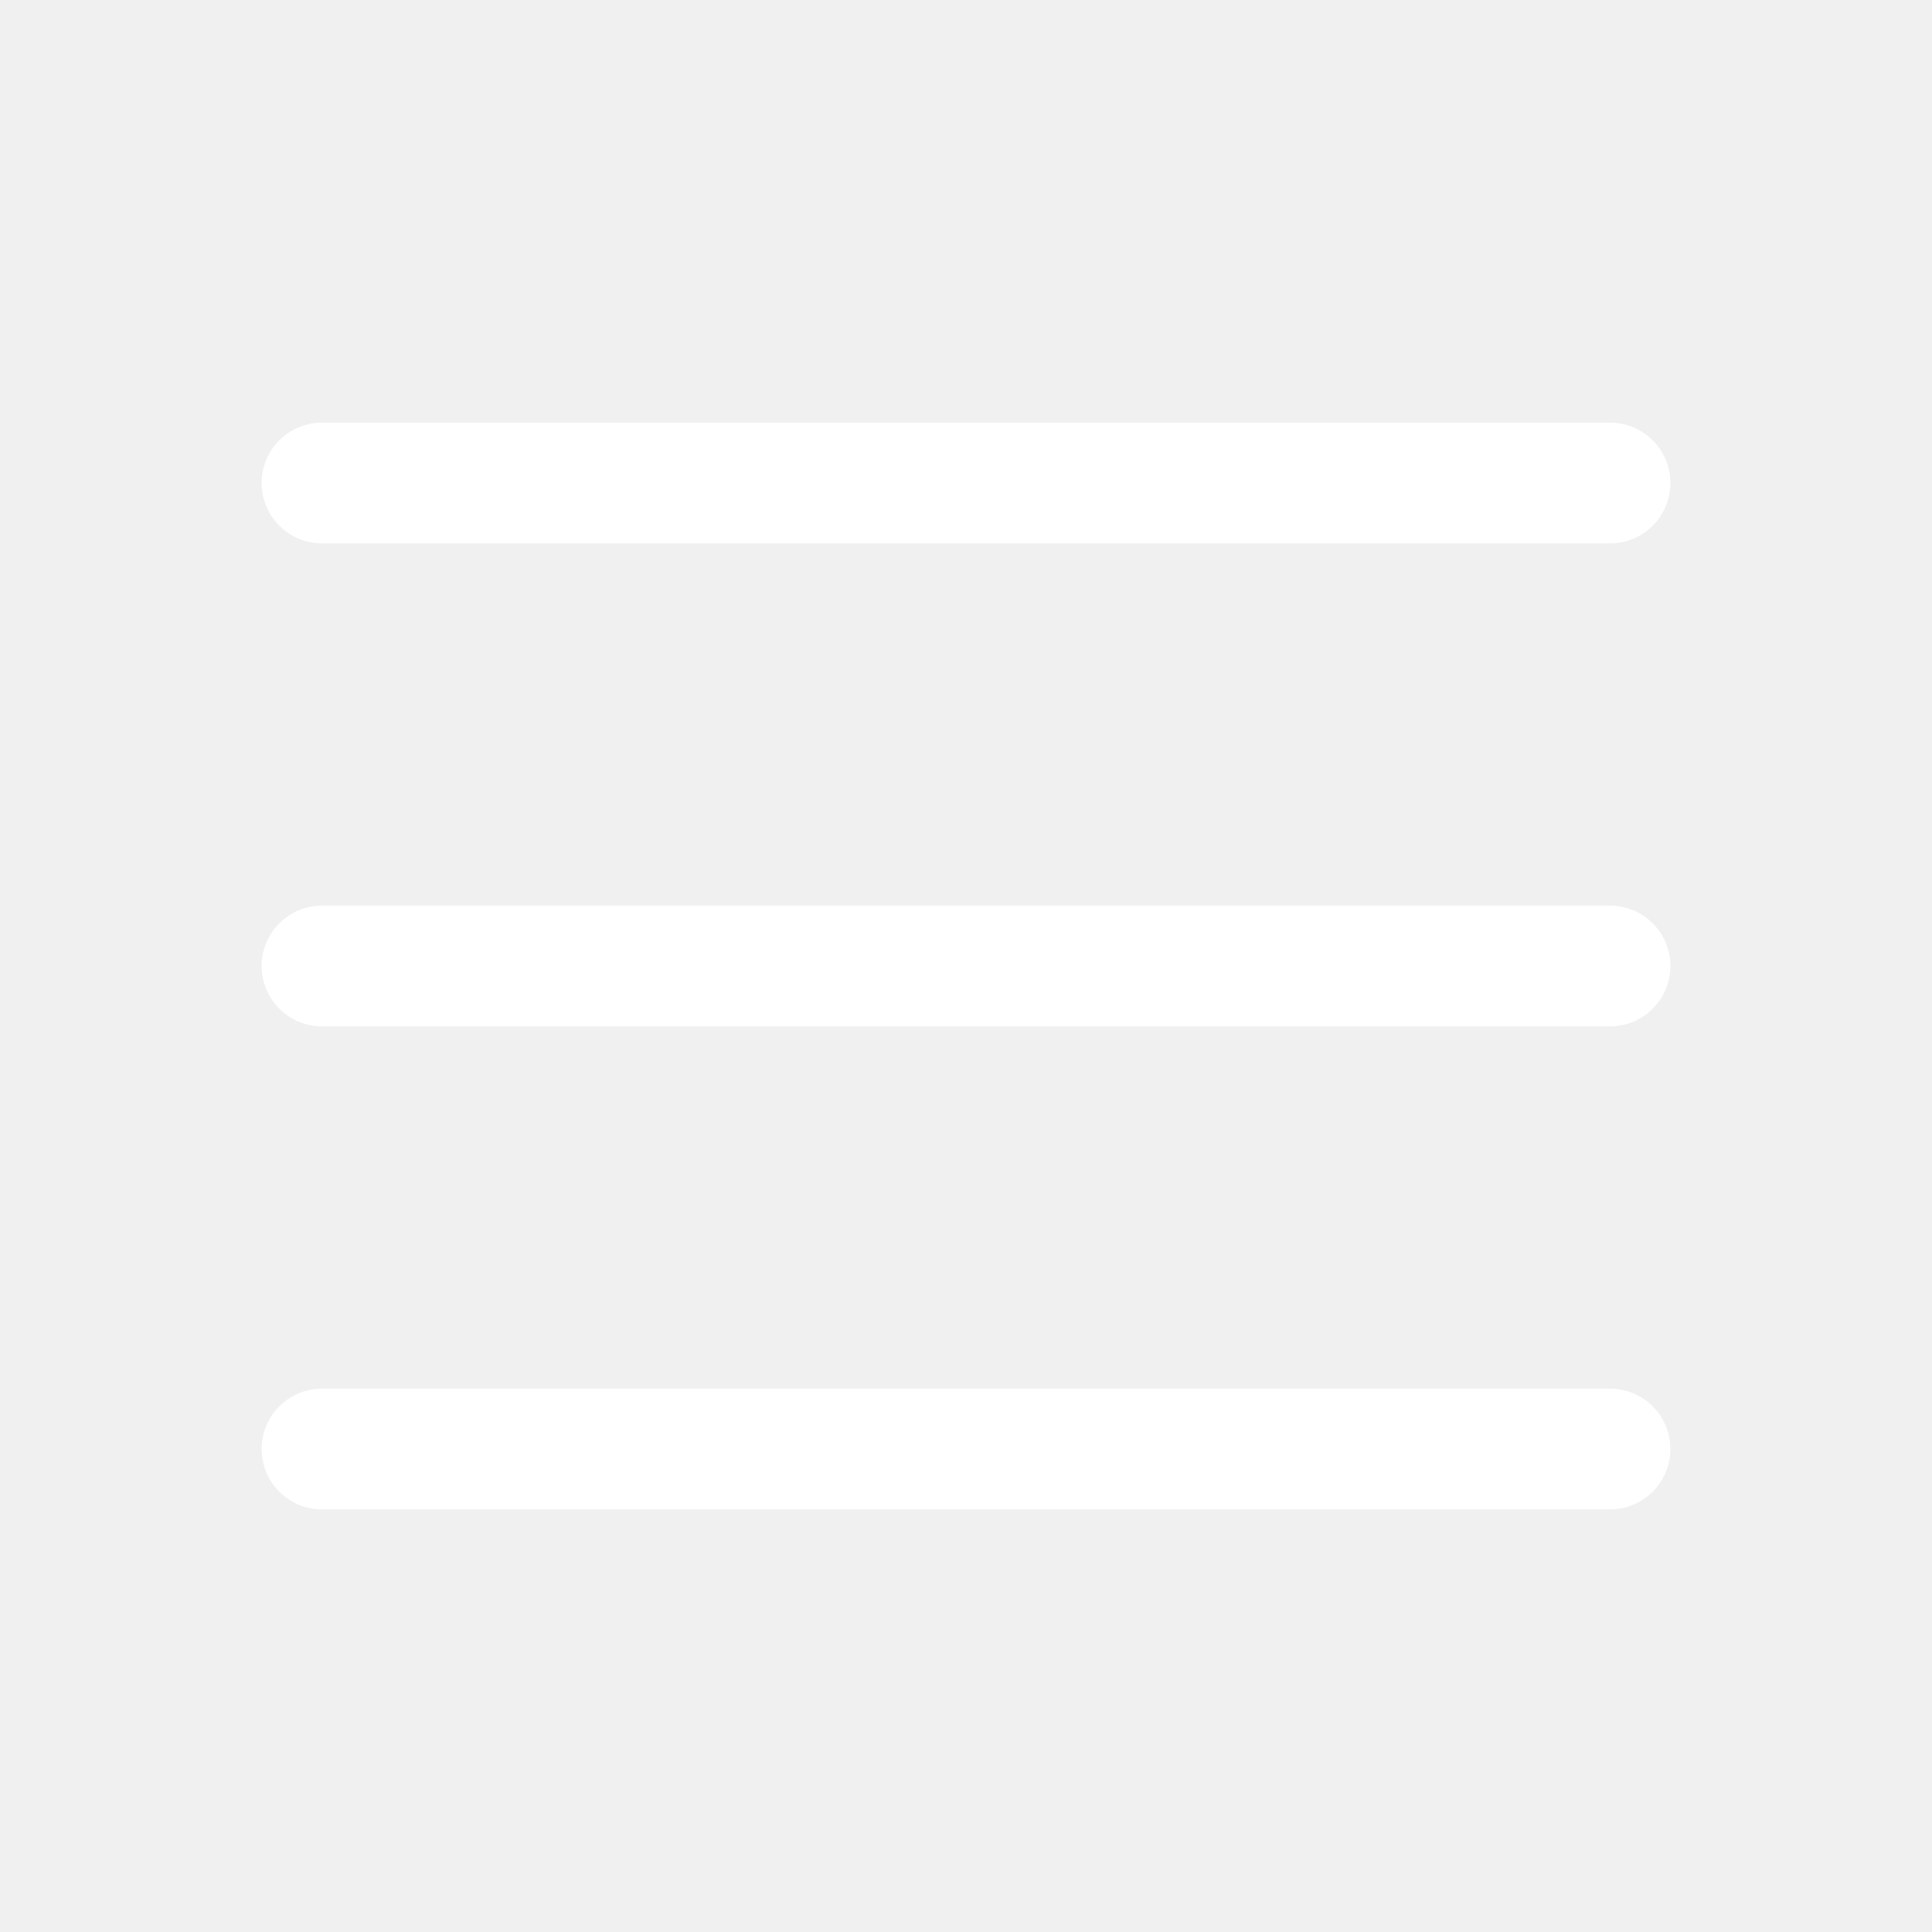
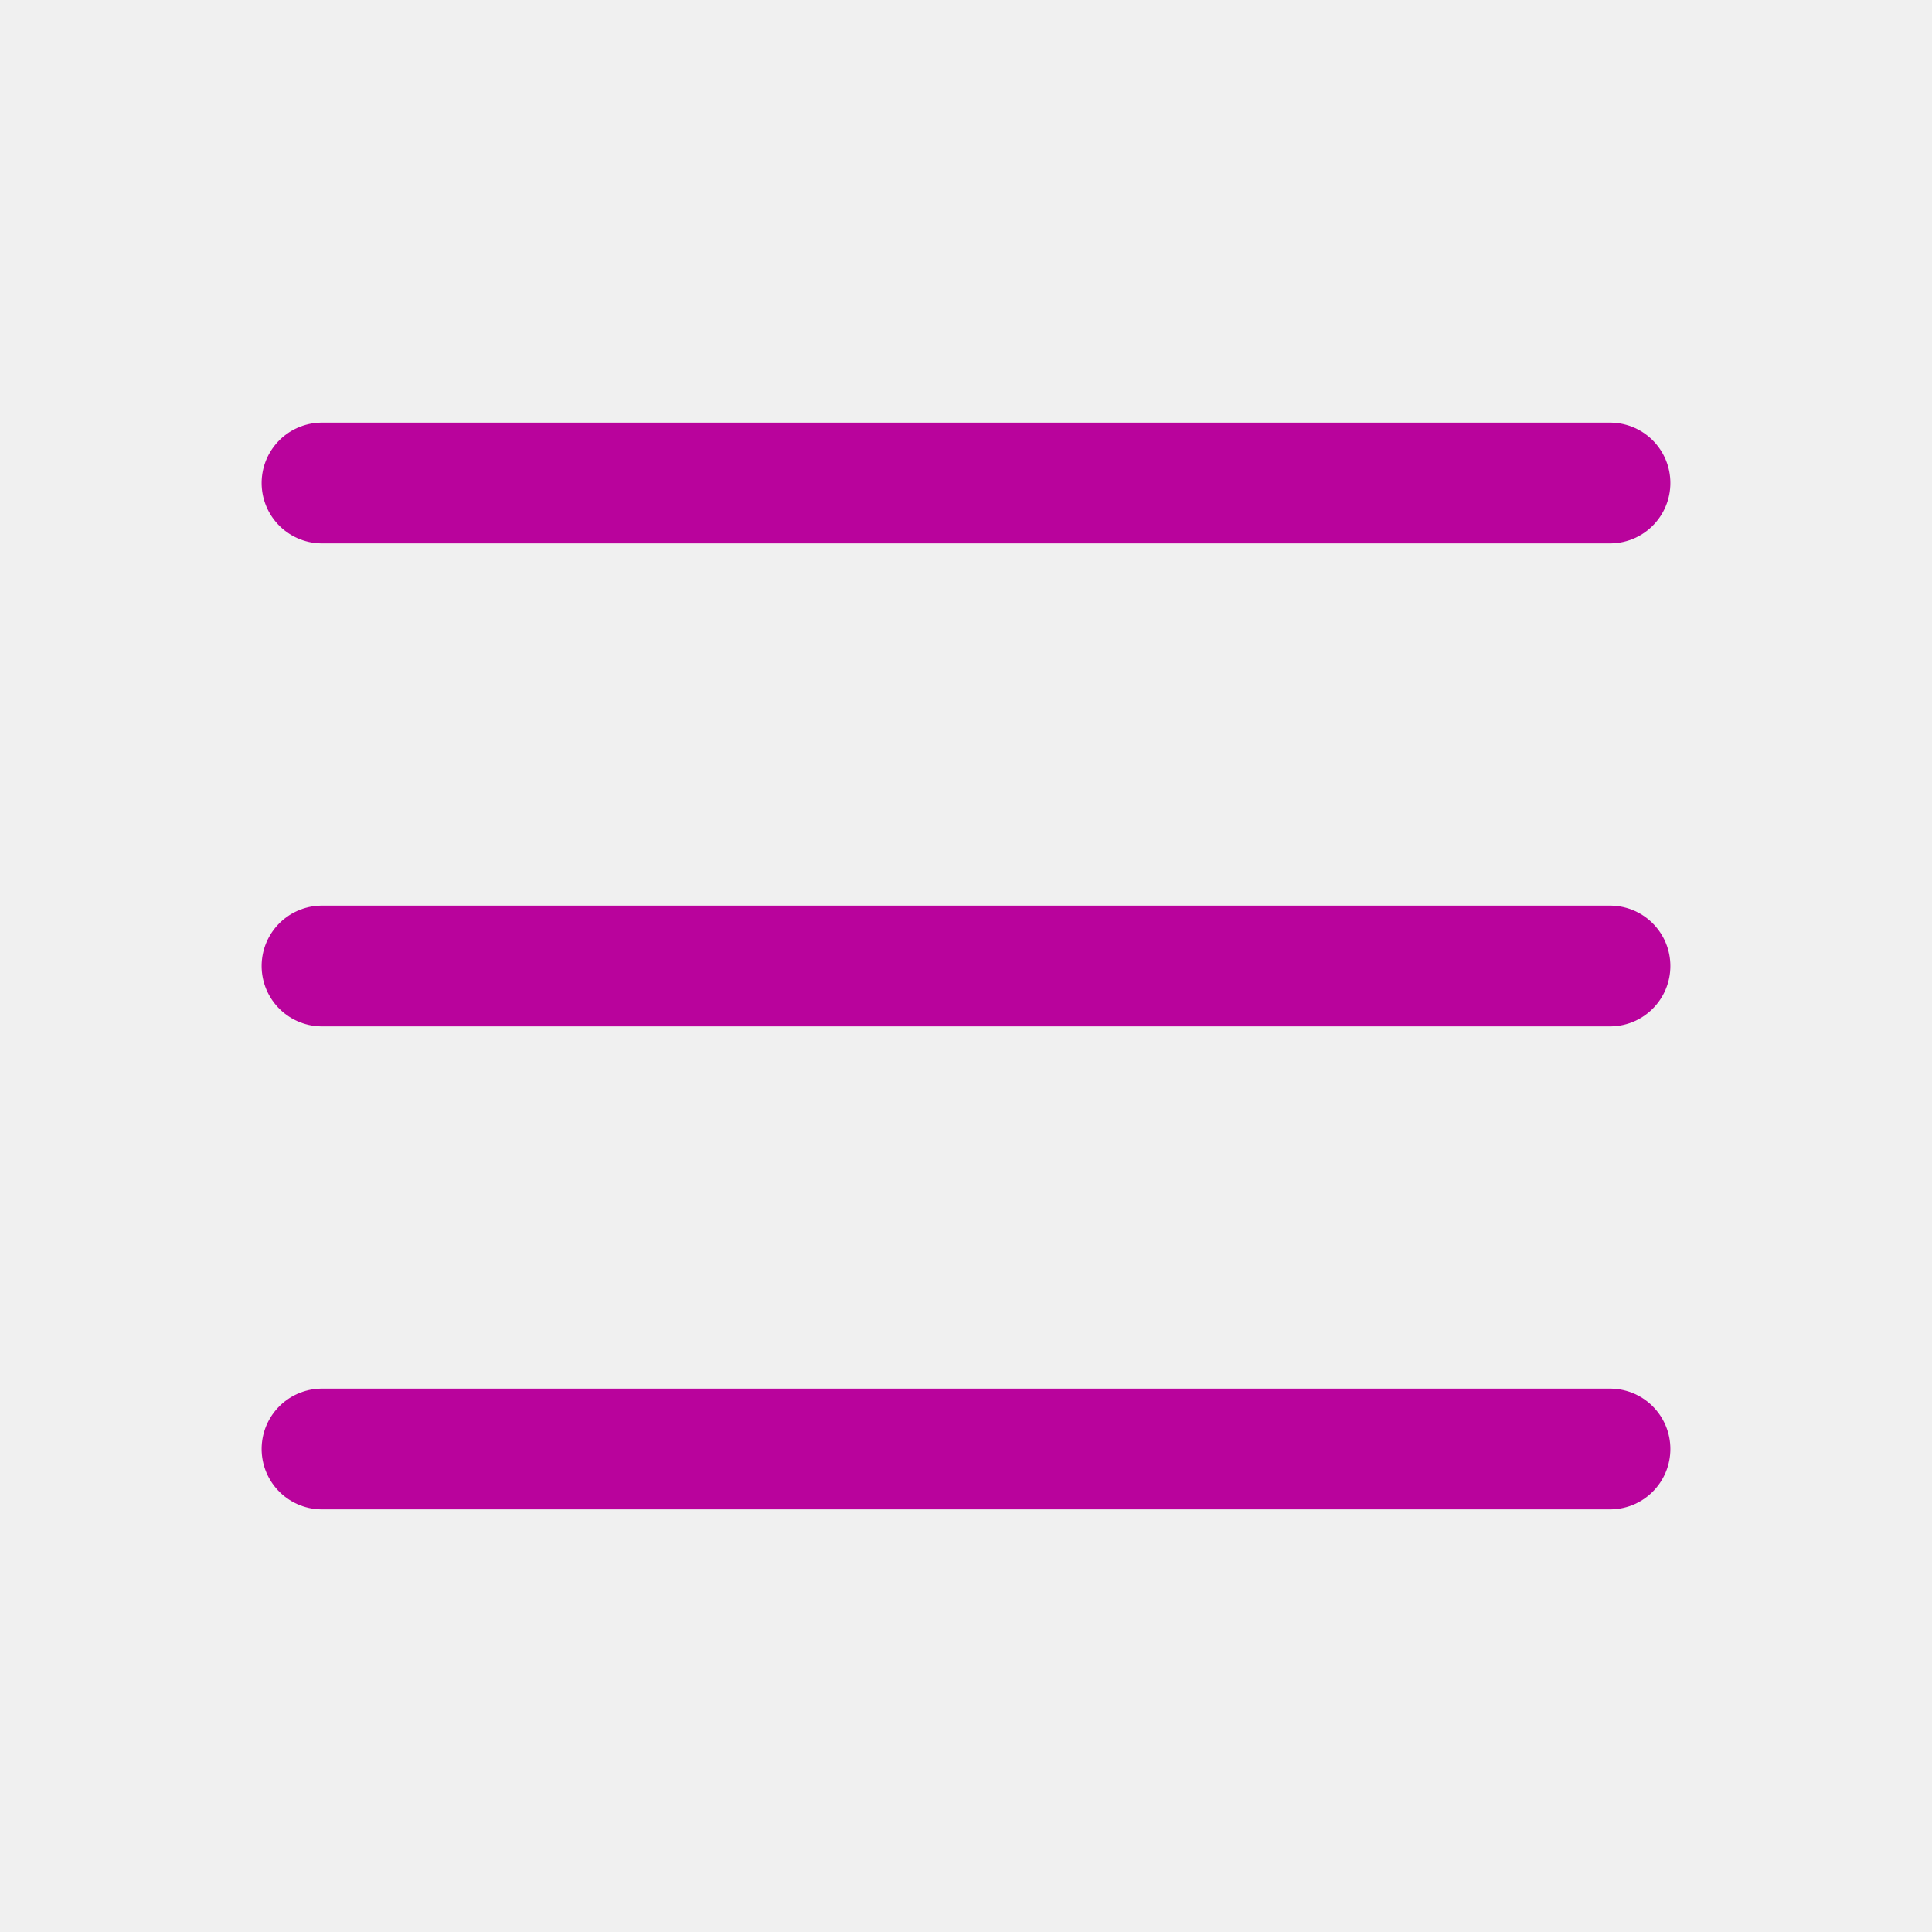
- <svg xmlns="http://www.w3.org/2000/svg" class="icon icon-tabler icon-tabler-menu-2" width="44" height="44" viewBox="0 0 24 24" stroke-width="1.5" stroke="#ffffff" fill="none" stroke-linecap="round" stroke-linejoin="round">
+ <svg xmlns="http://www.w3.org/2000/svg" class="icon icon-tabler icon-tabler-menu-2" width="44" height="44" viewBox="0 0 24 24" stroke-width="1.5" stroke="#B9039C" fill="none" stroke-linecap="round" stroke-linejoin="round">
  <path stroke="none" d="M0 0h24v24H0z" fill="none" />
  <path d="M4 6l16 0" />
  <path d="M4 12l16 0" />
  <path d="M4 18l16 0" />
</svg>
